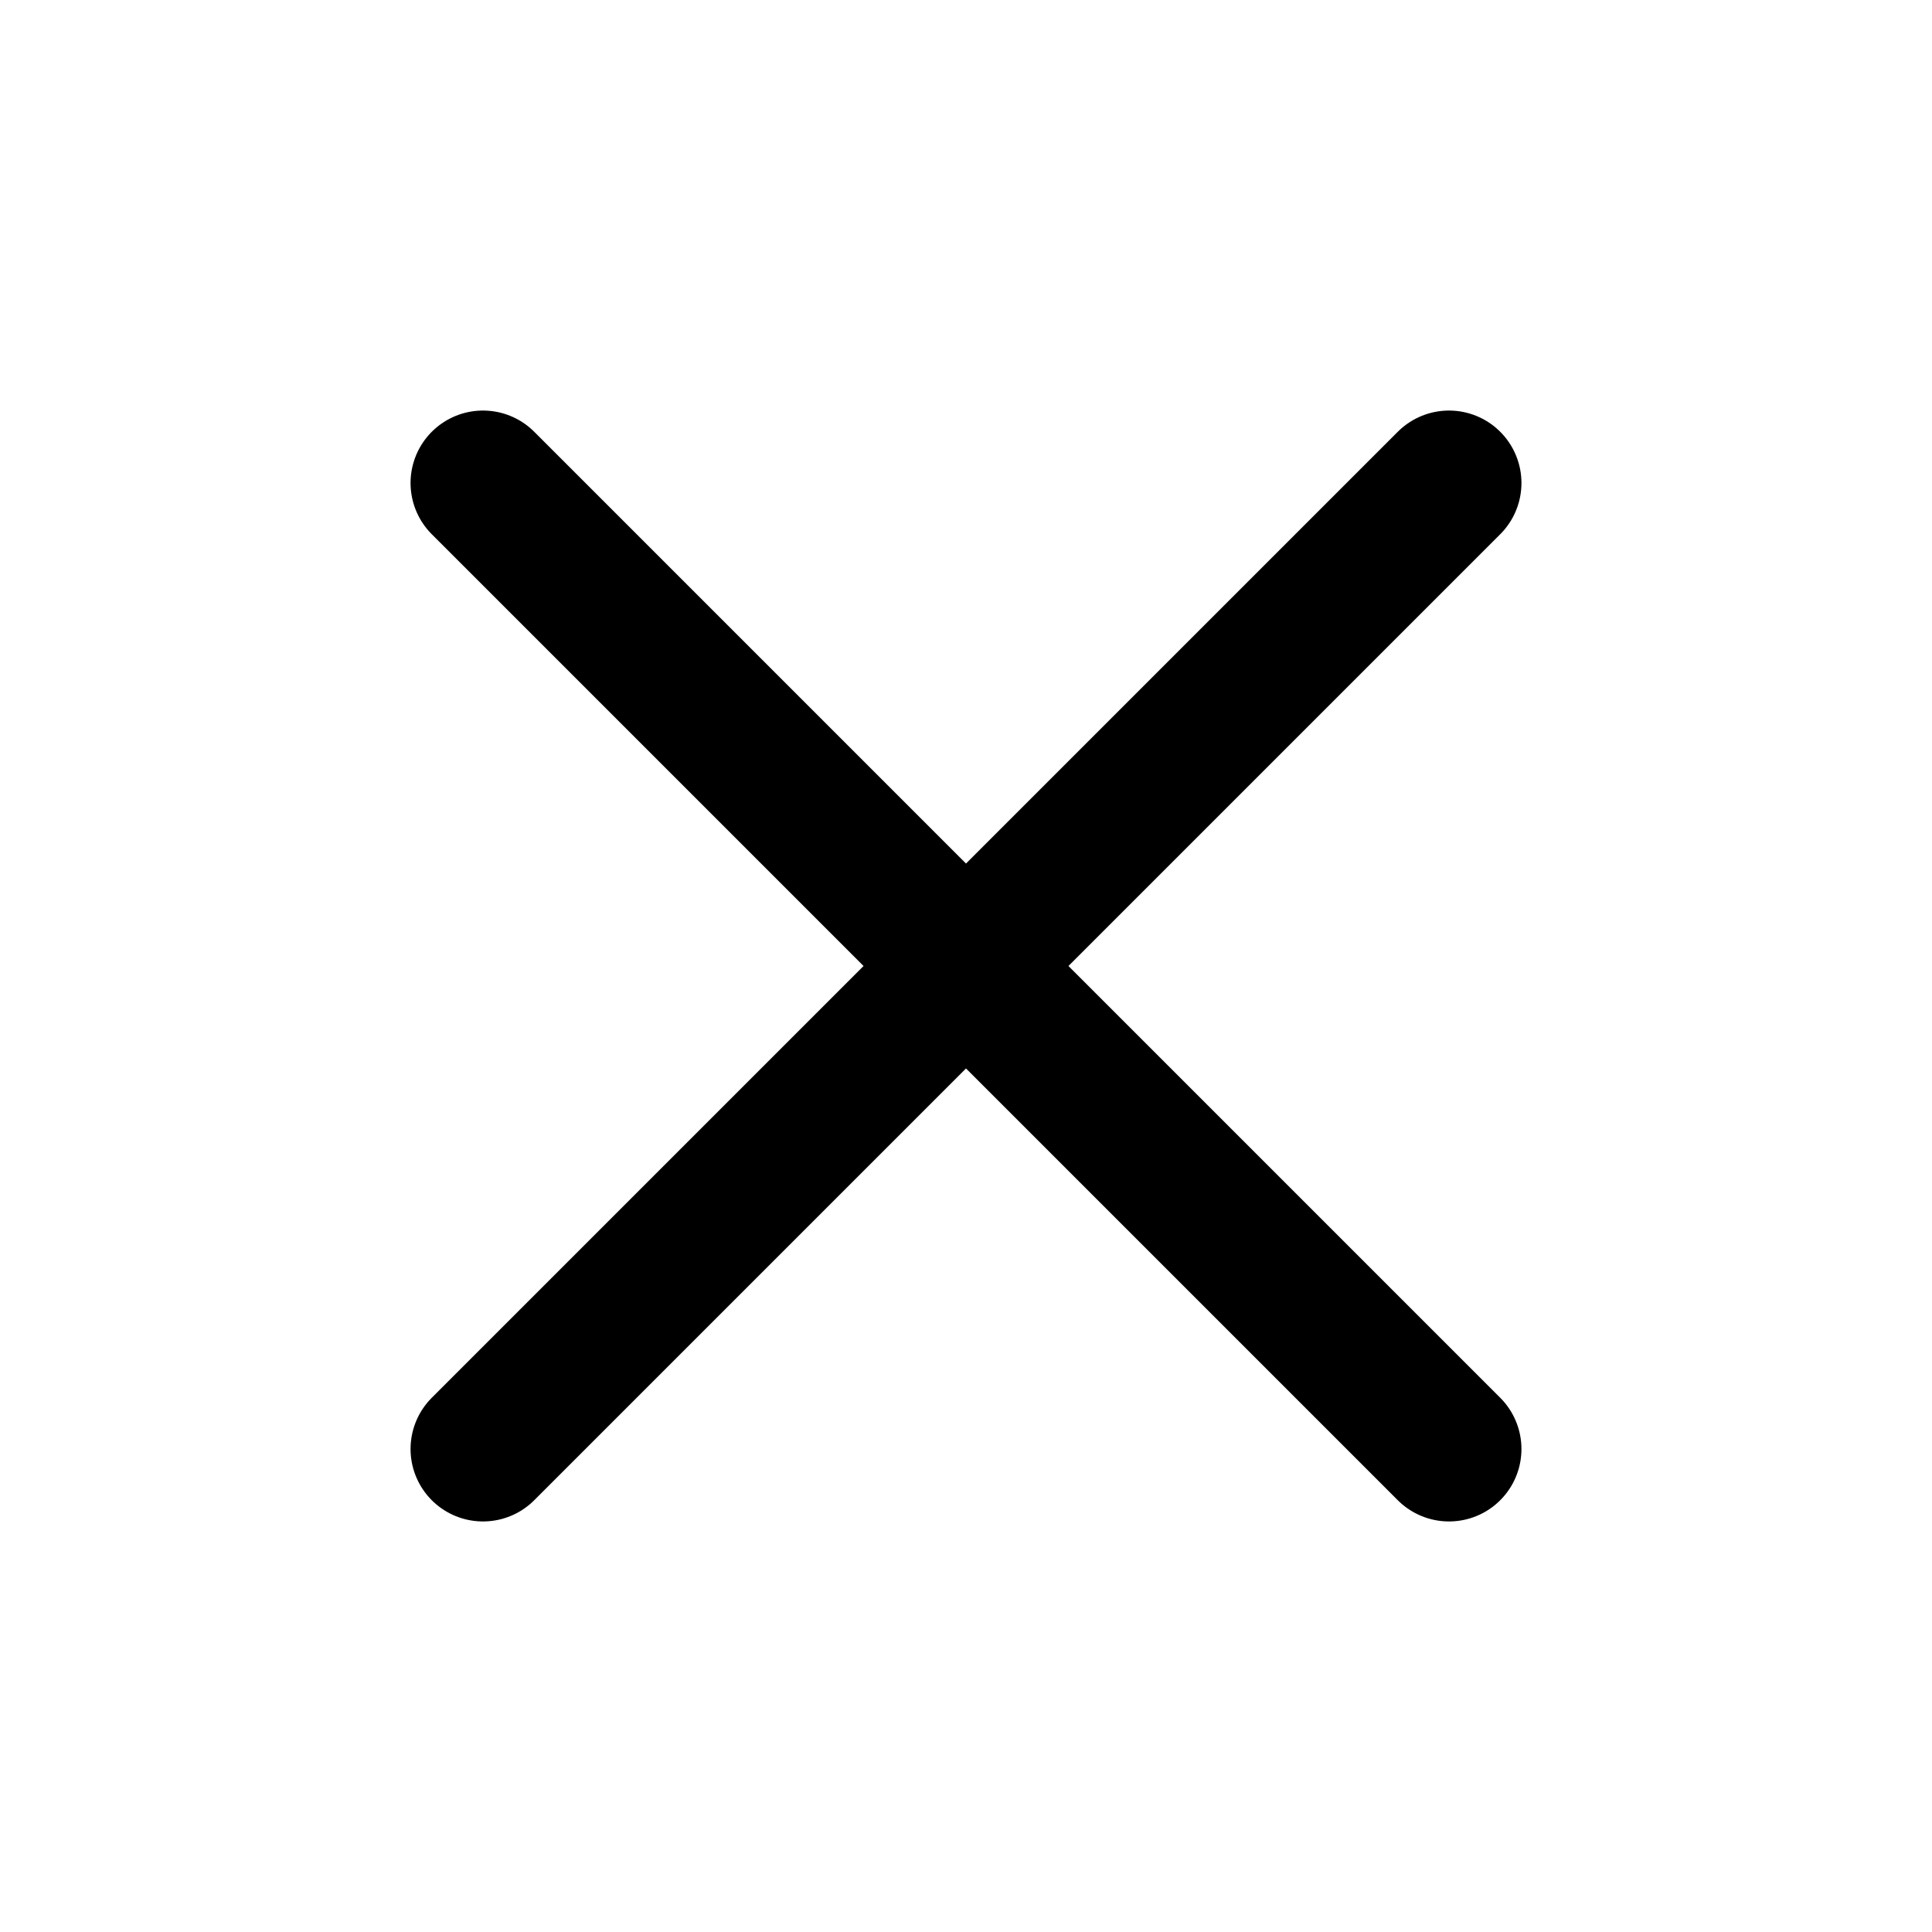
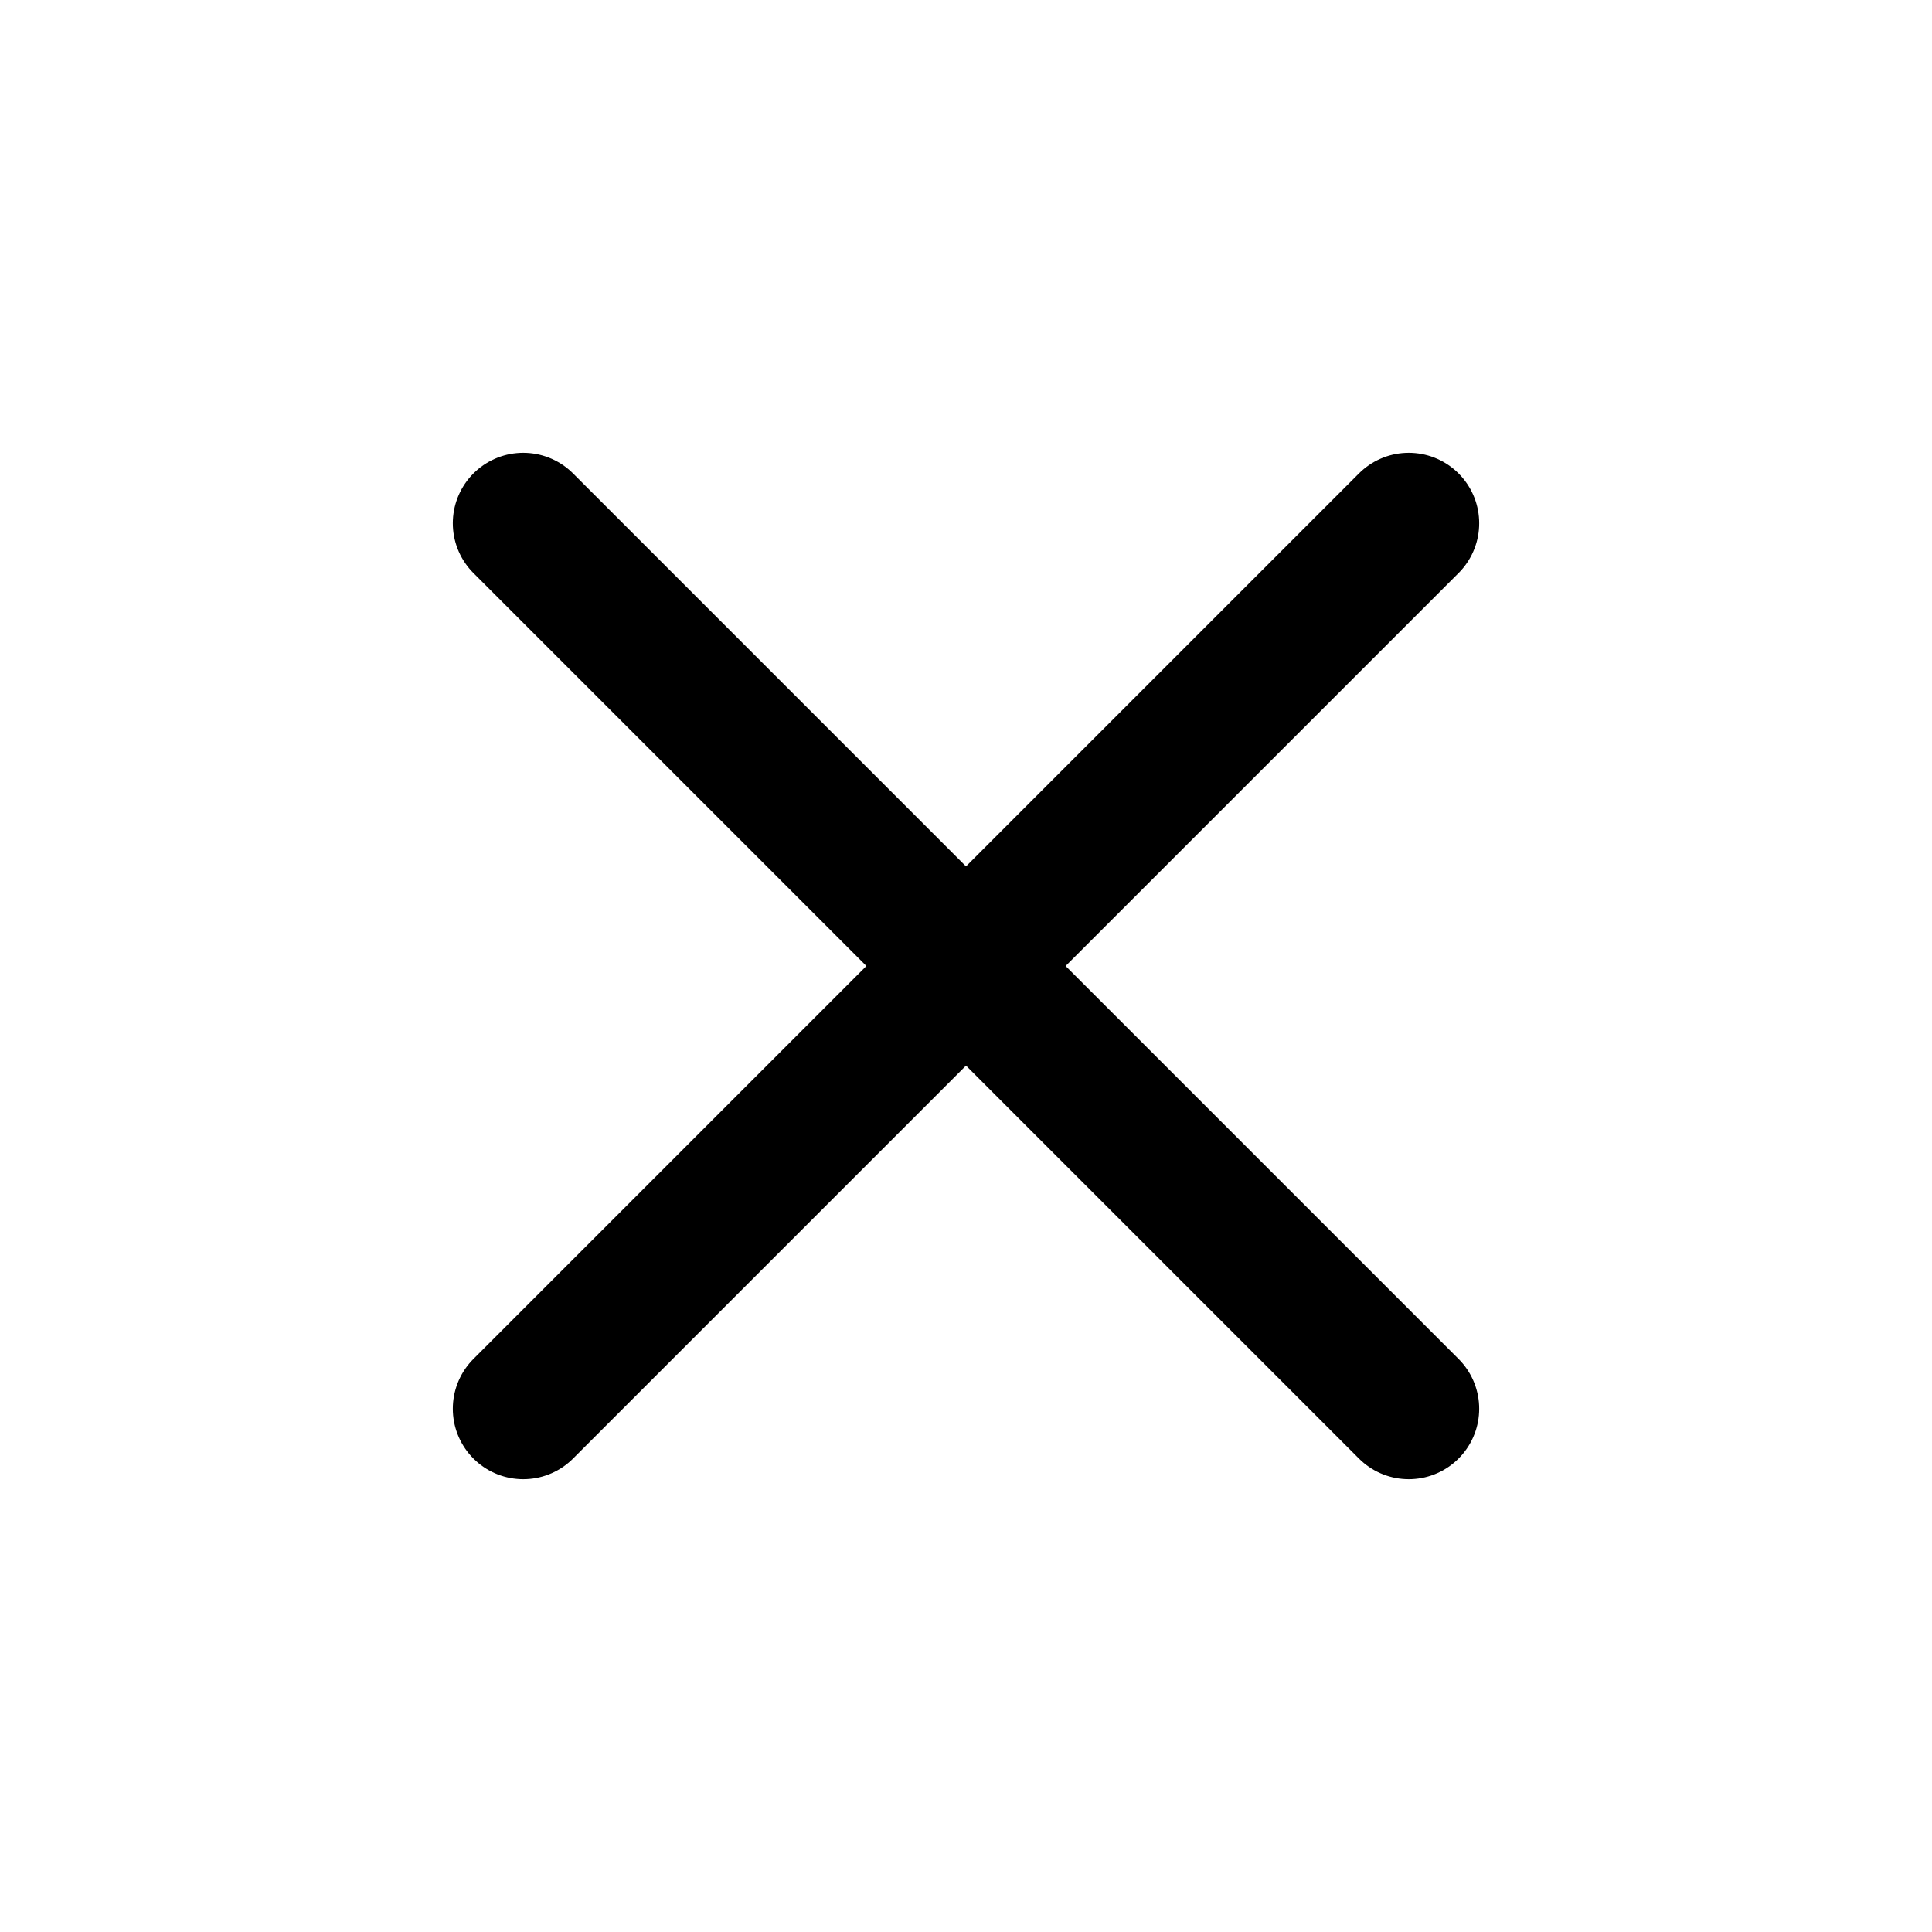
- <svg xmlns="http://www.w3.org/2000/svg" viewBox="0 0 24 24" fill="none" stroke="currentColor" stroke-width="1.8" stroke-linecap="round" stroke-linejoin="round">
-   <path d="M6 6l12 12M18 6 6 18" />
+ <svg xmlns="http://www.w3.org/2000/svg" viewBox="0 0 24 24" fill="none" stroke="currentColor" stroke-width="1.75" stroke-linecap="round" stroke-linejoin="round">
+   <path d="m6.5 6.5 11 11M17.5 6.5l-11 11" />
</svg>
